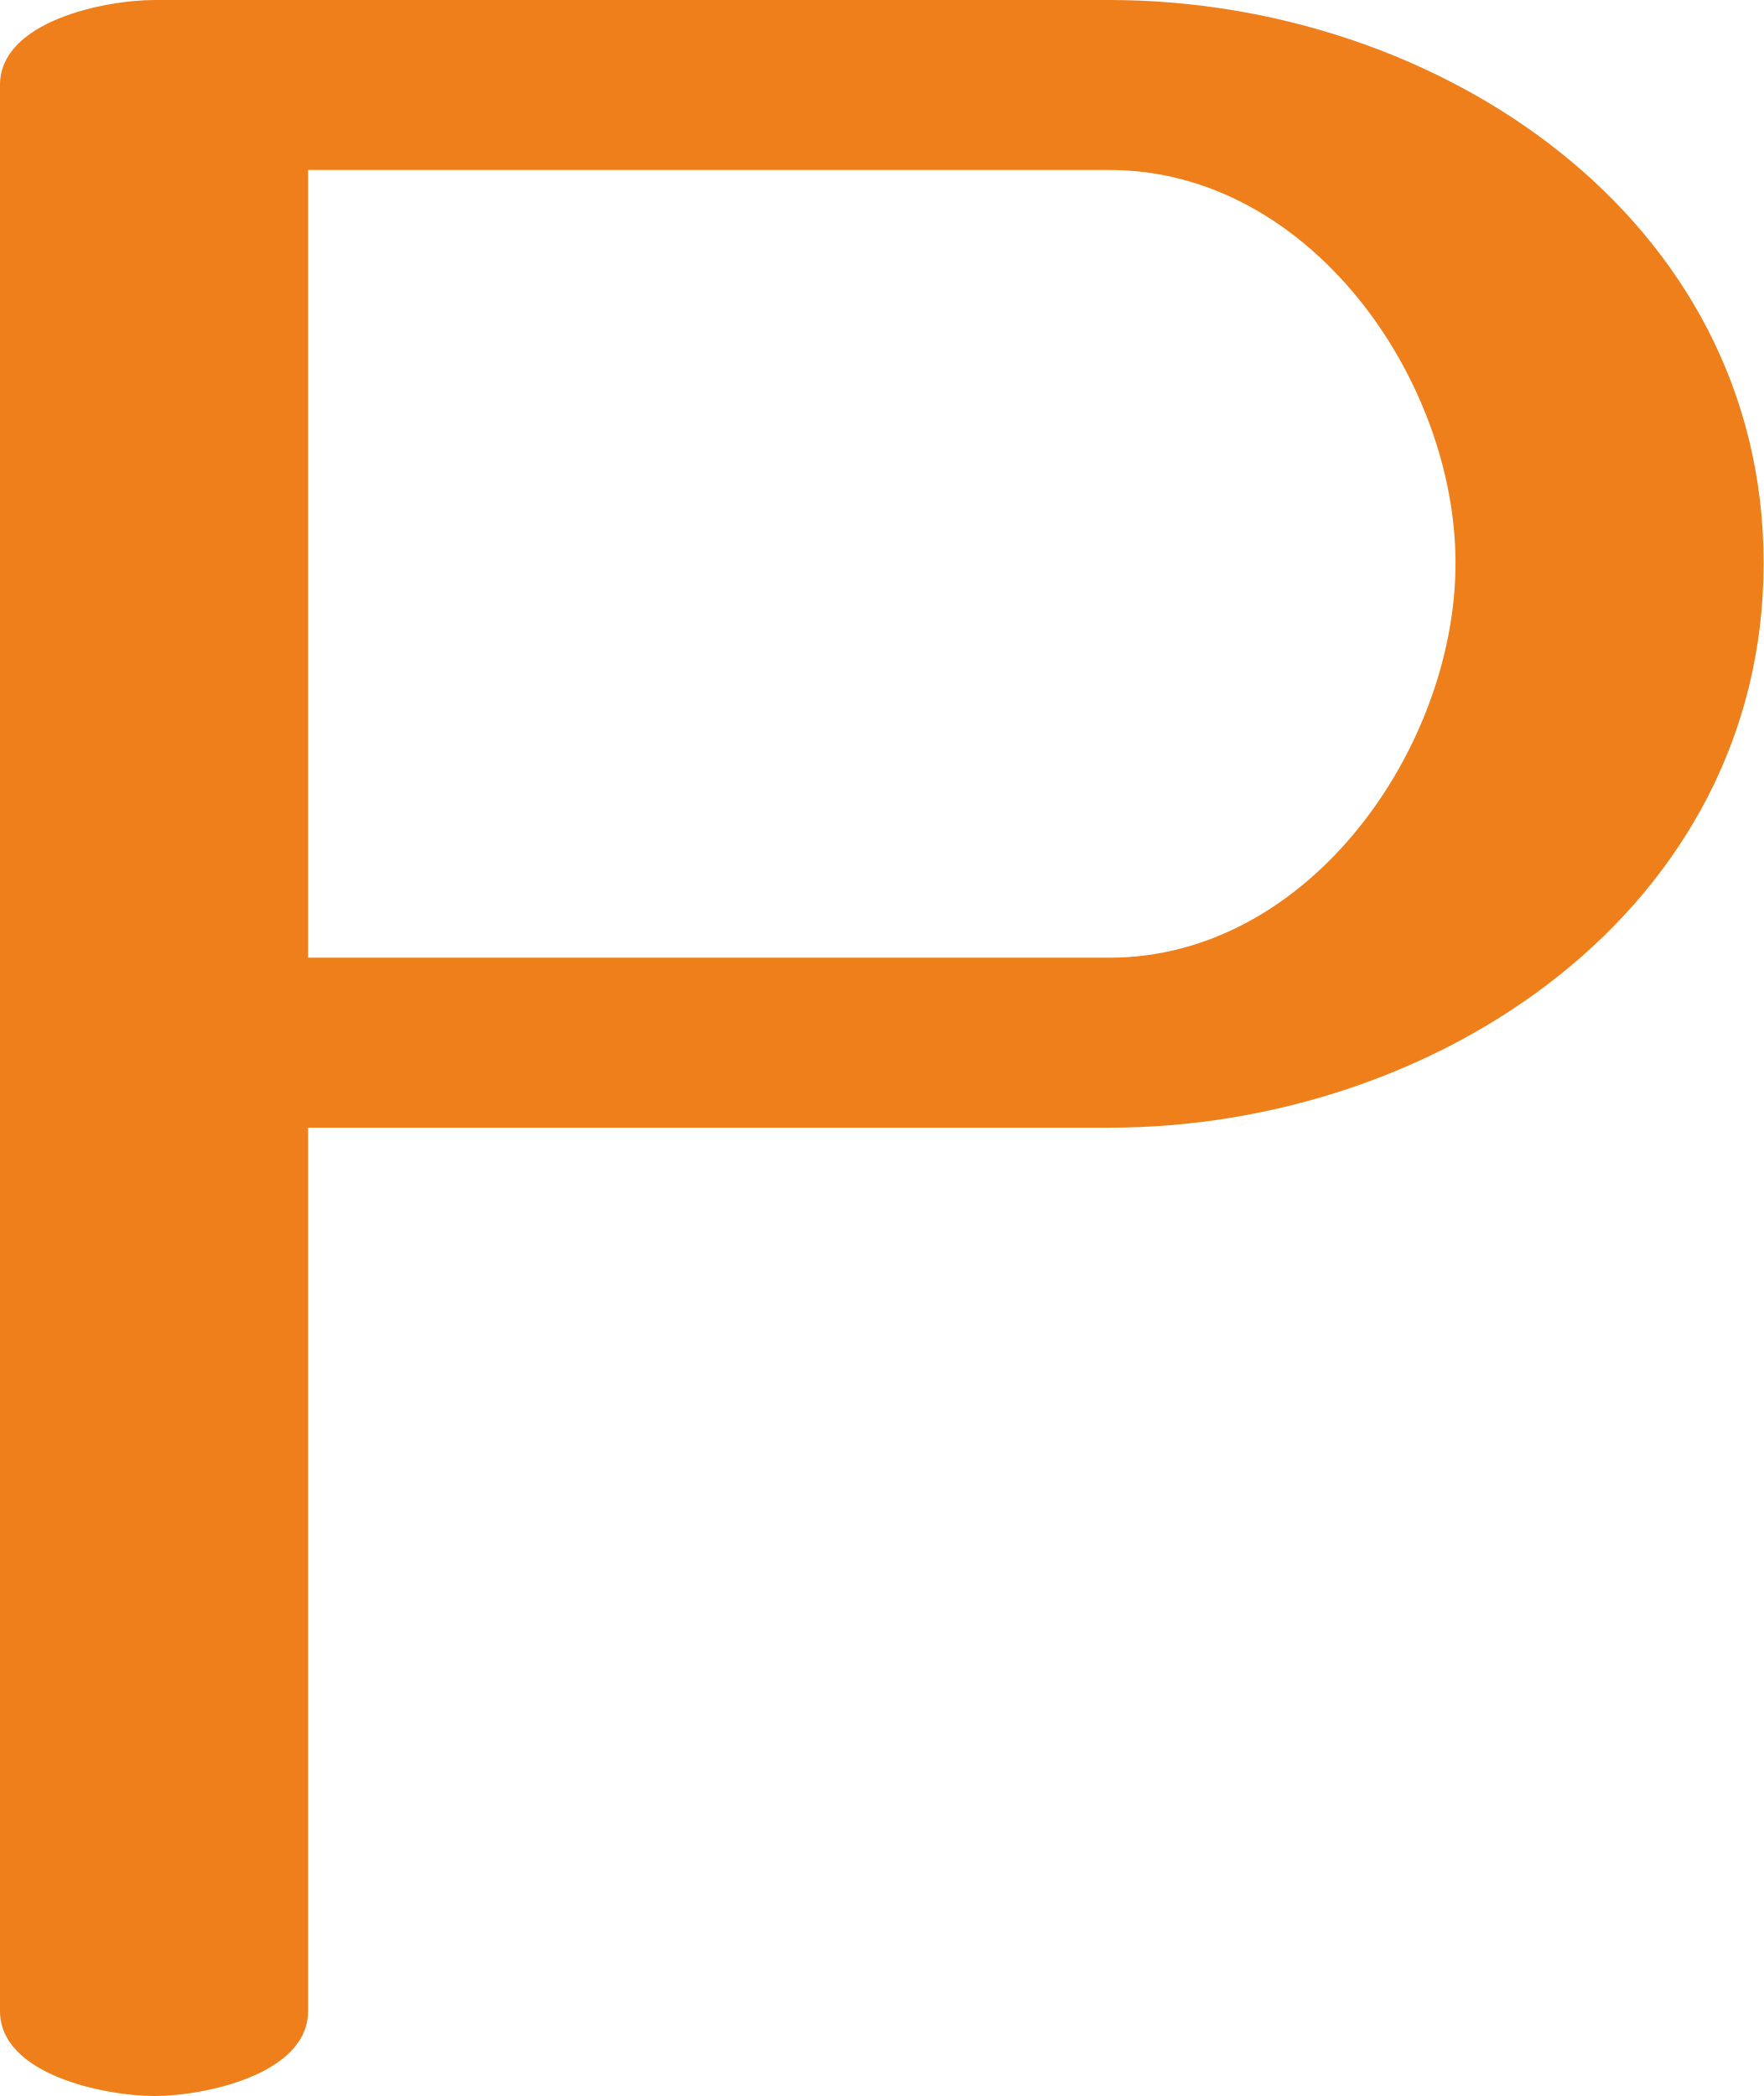
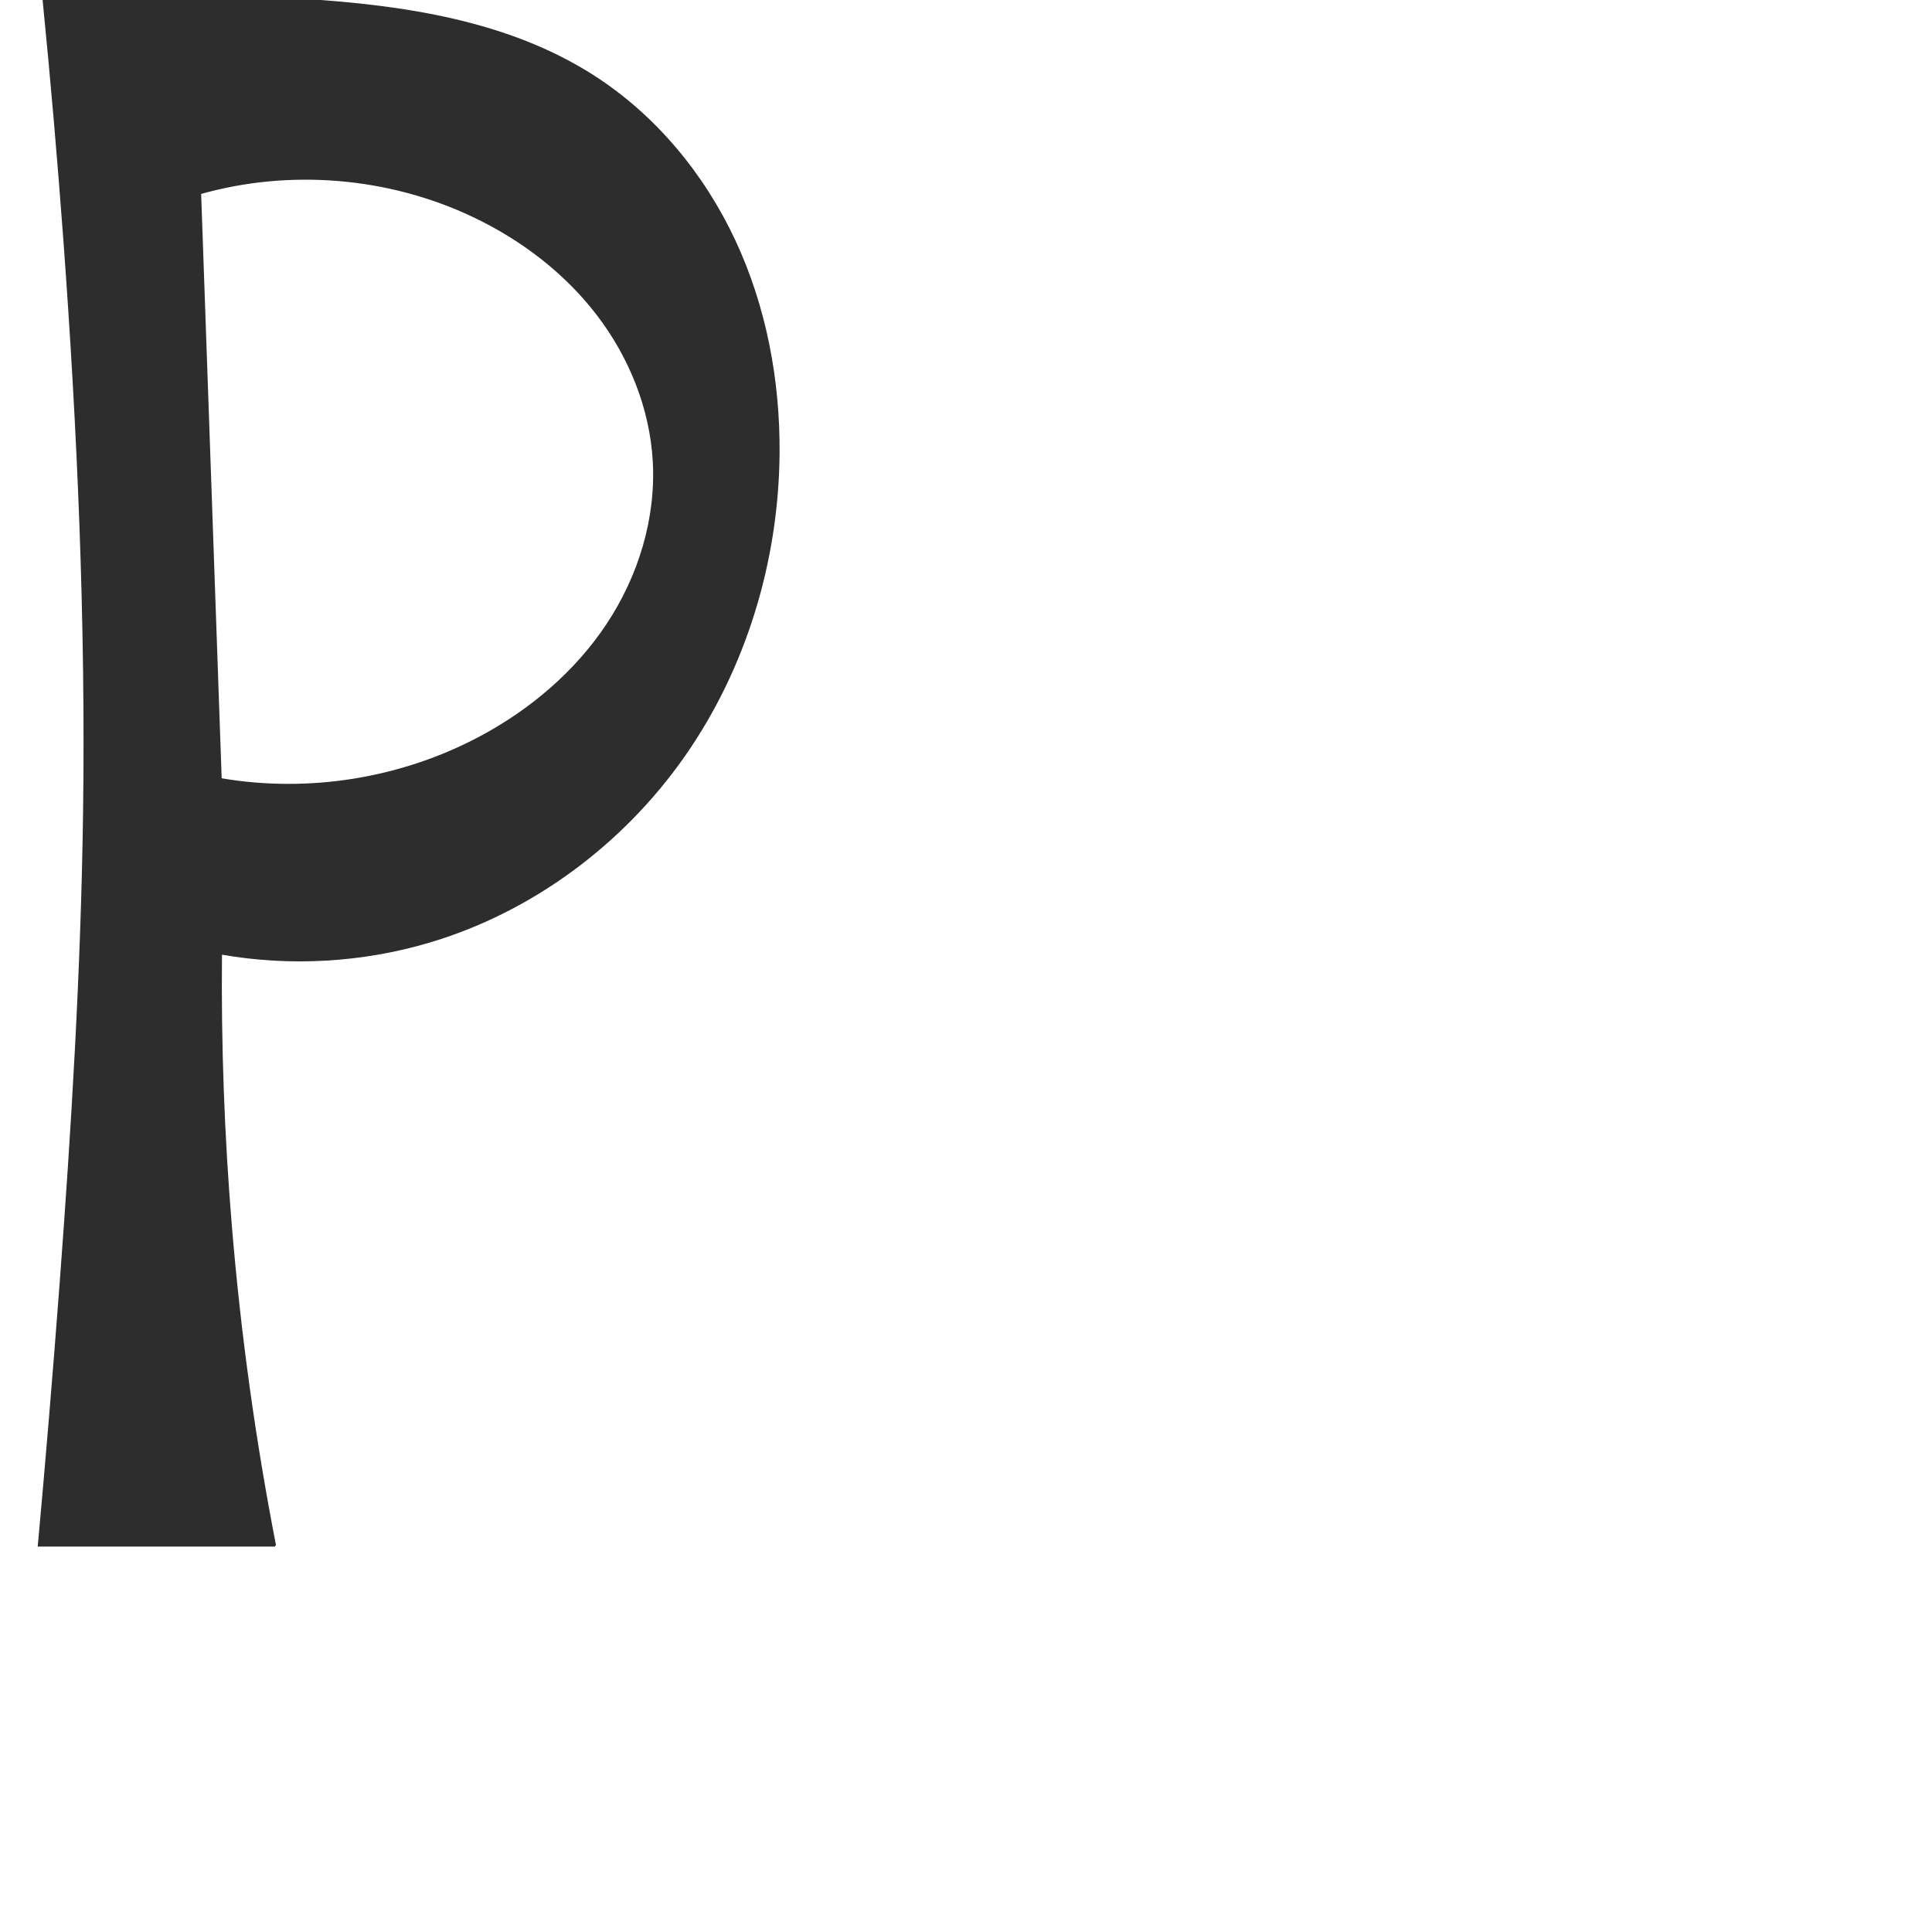
- <svg xmlns="http://www.w3.org/2000/svg" xml:space="preserve" width="1162px" height="1381px" version="1.1" style="shape-rendering:geometricPrecision; text-rendering:geometricPrecision; image-rendering:optimizeQuality; fill-rule:evenodd; clip-rule:evenodd" viewBox="0 0 1162 1381">
-   <defs>
-     <style type="text/css">
+ <svg xmlns="http://www.w3.org/2000/svg" xml:space="preserve" width="1000" height="1000" version="1.1" style="clip-rule:evenodd;fill-rule:evenodd;image-rendering:optimizeQuality;shape-rendering:geometricPrecision;text-rendering:geometricPrecision" viewBox="0 0 1000 1000" id="svg10">
+   <defs id="defs4">
+     <style type="text/css" id="style2">
   
    .fil0 {fill:#EF7F1A;fill-rule:nonzero}
   
  </style>
  </defs>
-   <g id="Layer_x0020_1">
-     <path class="fil0" d="M102 1381c32,0 101,-14 101,-56l0 -582 528 0c216,0 431,-144 431,-372 0,-228 -215,-371 -431,-371l-629 0c-33,0 -102,14 -102,56l0 1269c0,42 69,56 102,56zm629 -750l-528 0 0 -519 528 0c132,0 228,138 228,259 0,121 -96,260 -228,260z" />
-   </g>
+   <path style="fill:#2d2d2d;stroke:#2d2d2d;stroke-width:1px;stroke-linecap:butt;stroke-linejoin:miter;stroke-opacity:1" d="M 142.384,800 H 20.071 C 24.168,755.09 27.909,710.148 31.293,665.179 37.402,584.014 42.353,502.724 43.485,421.336 44.867,322.029 40.561,222.704 33.253,123.656 30.208,82.394 26.642,41.171 22.557,0 67.084,-2.911 111.797,-2.968 156.331,-0.17 208.737,3.123 262.805,11.044 307.026,39.359 c 31.927,20.442 57.049,50.811 73.101,85.155 16.052,34.344 23.219,72.535 22.878,110.444 -0.499,55.419 -17.225,110.856 -48.992,156.269 -31.767,45.413 -78.663,80.402 -131.791,96.179 -34.819,10.34 -72.049,12.465 -107.819,6.154 -0.478,47.289 1.247,94.601 5.168,141.729 4.598,55.264 12.218,110.277 22.812,164.711 z m -38.781,-700 10.65,303.267 c 45.415,7.796 93.347,0.101 134.039,-21.52 26.254,-13.949 49.656,-33.744 66.088,-58.519 16.432,-24.776 25.64,-54.636 24,-84.32 -1.525,-27.597 -12.367,-54.36 -29.204,-76.279 C 292.34,140.71 269.689,123.55 244.702,111.734 201.108,91.12 150.004,86.87 103.603,100 Z" id="path61" />
</svg>
